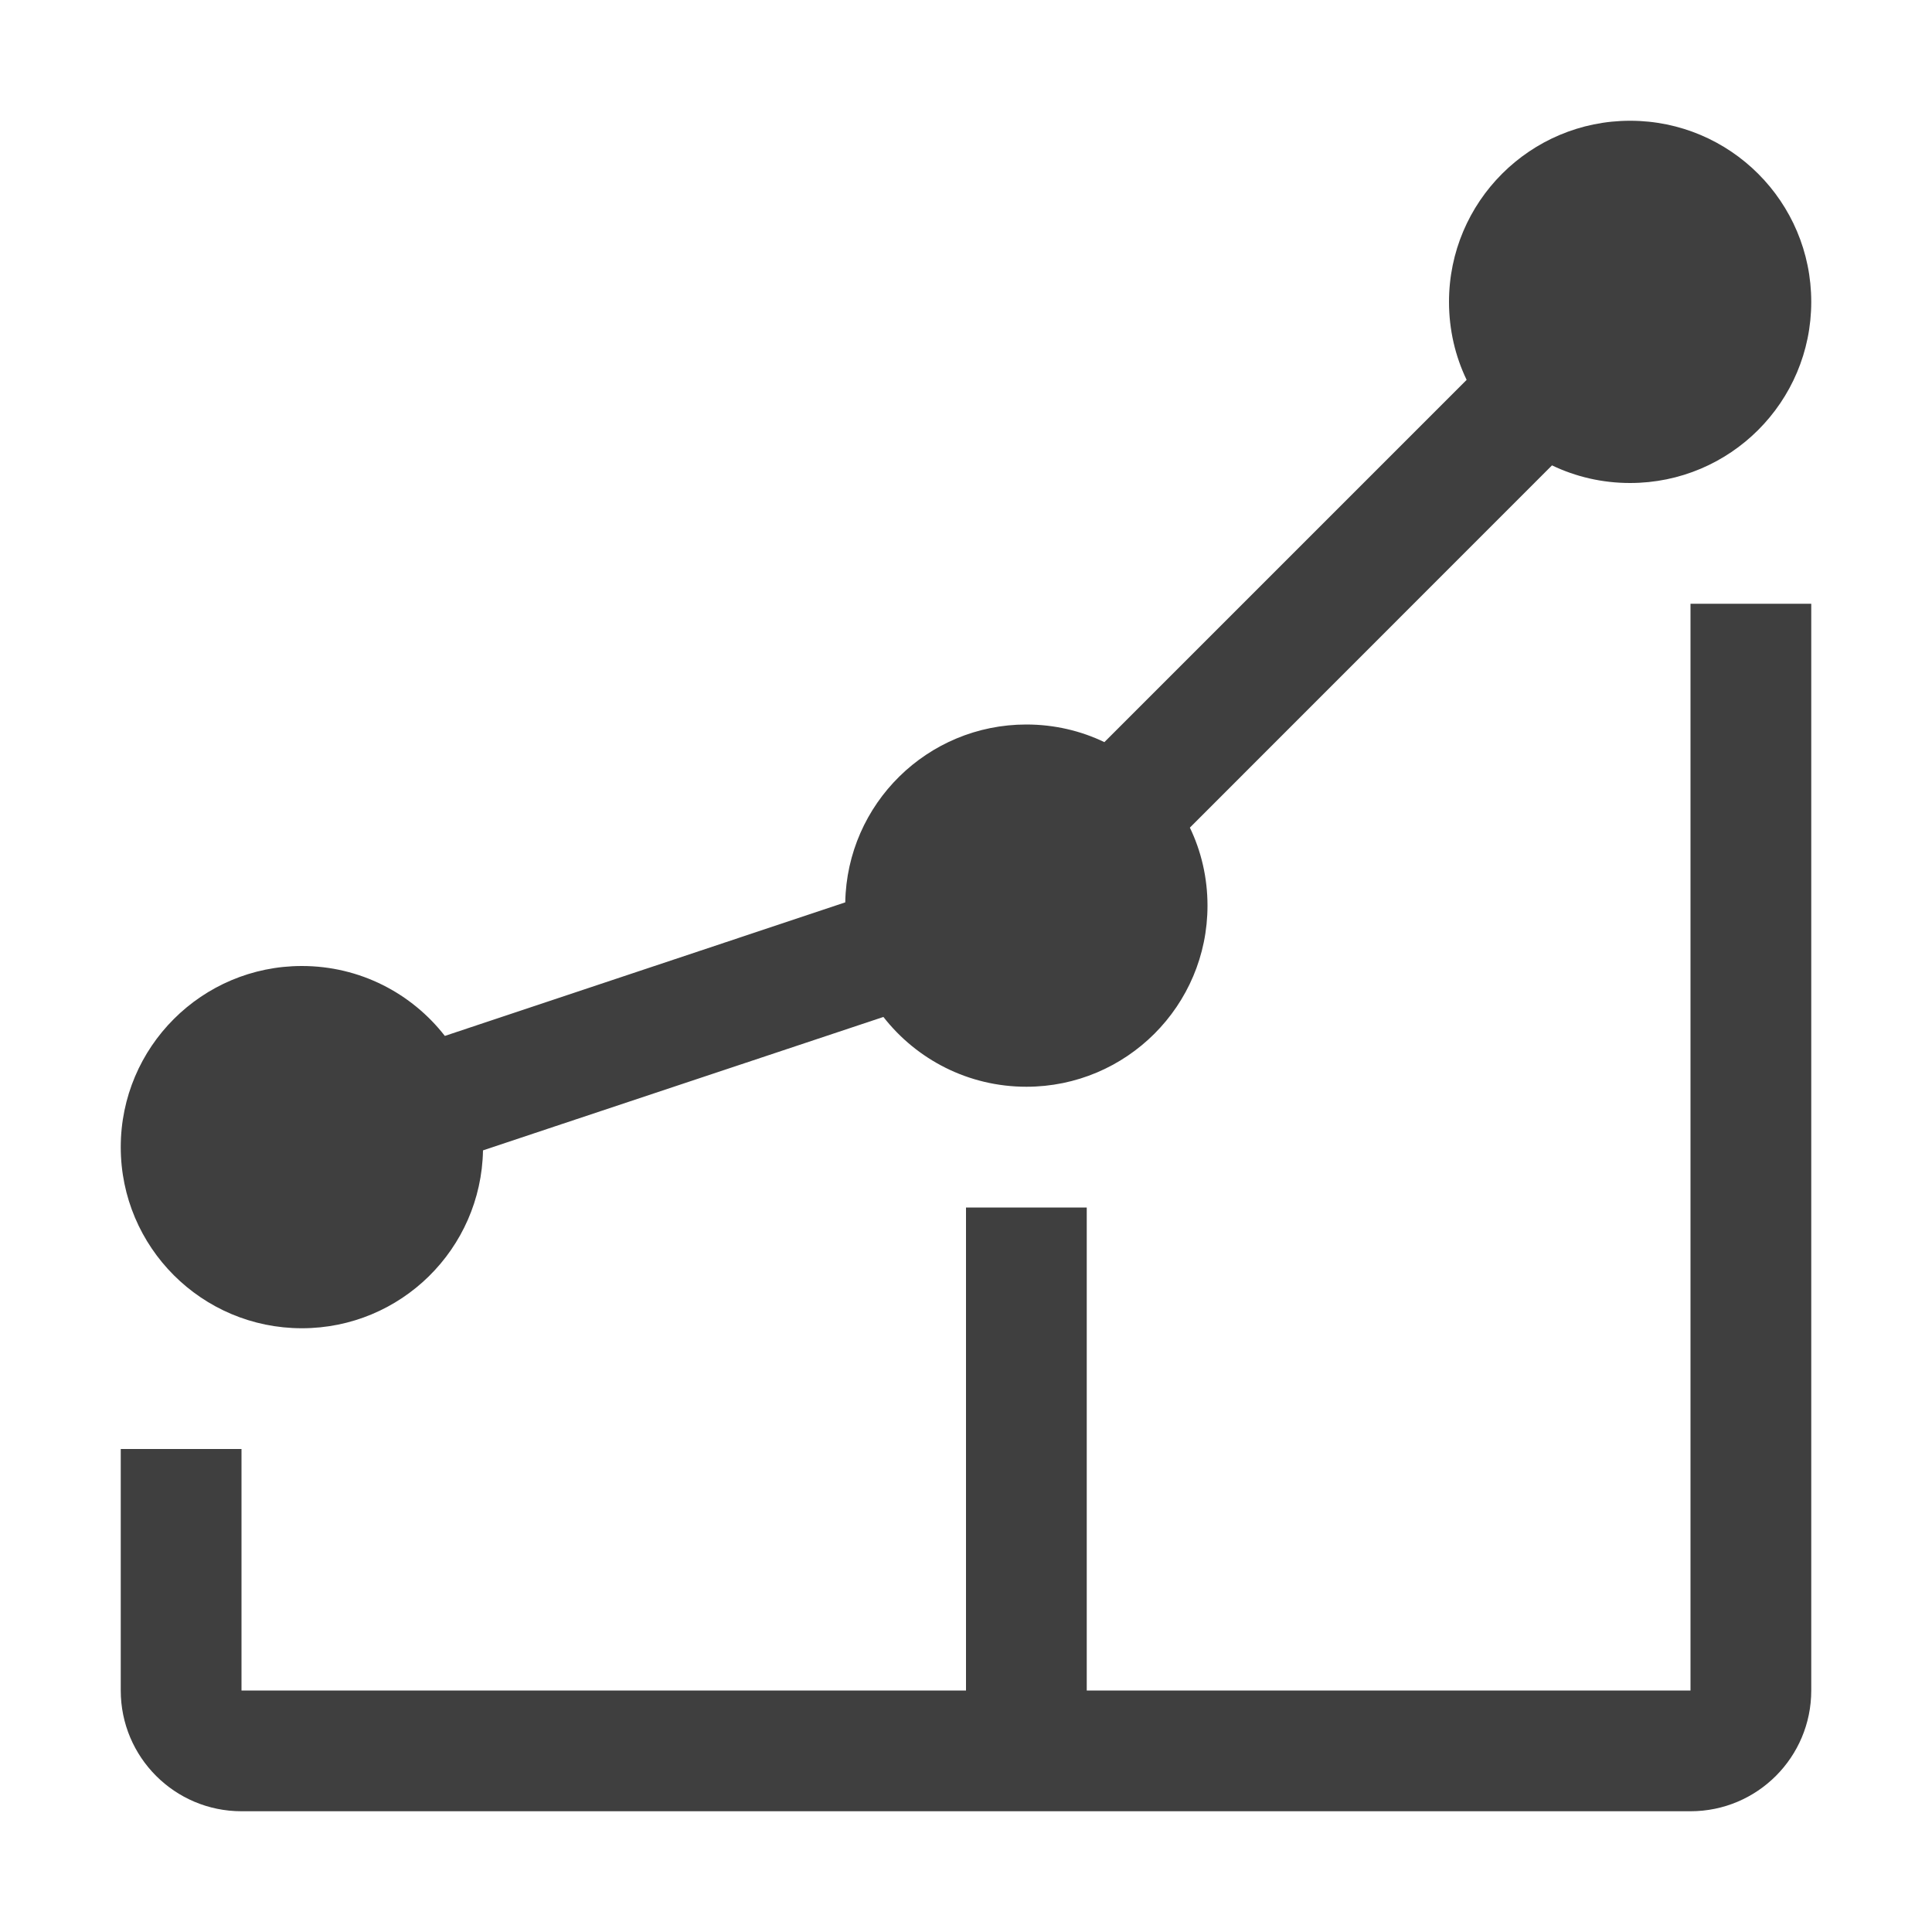
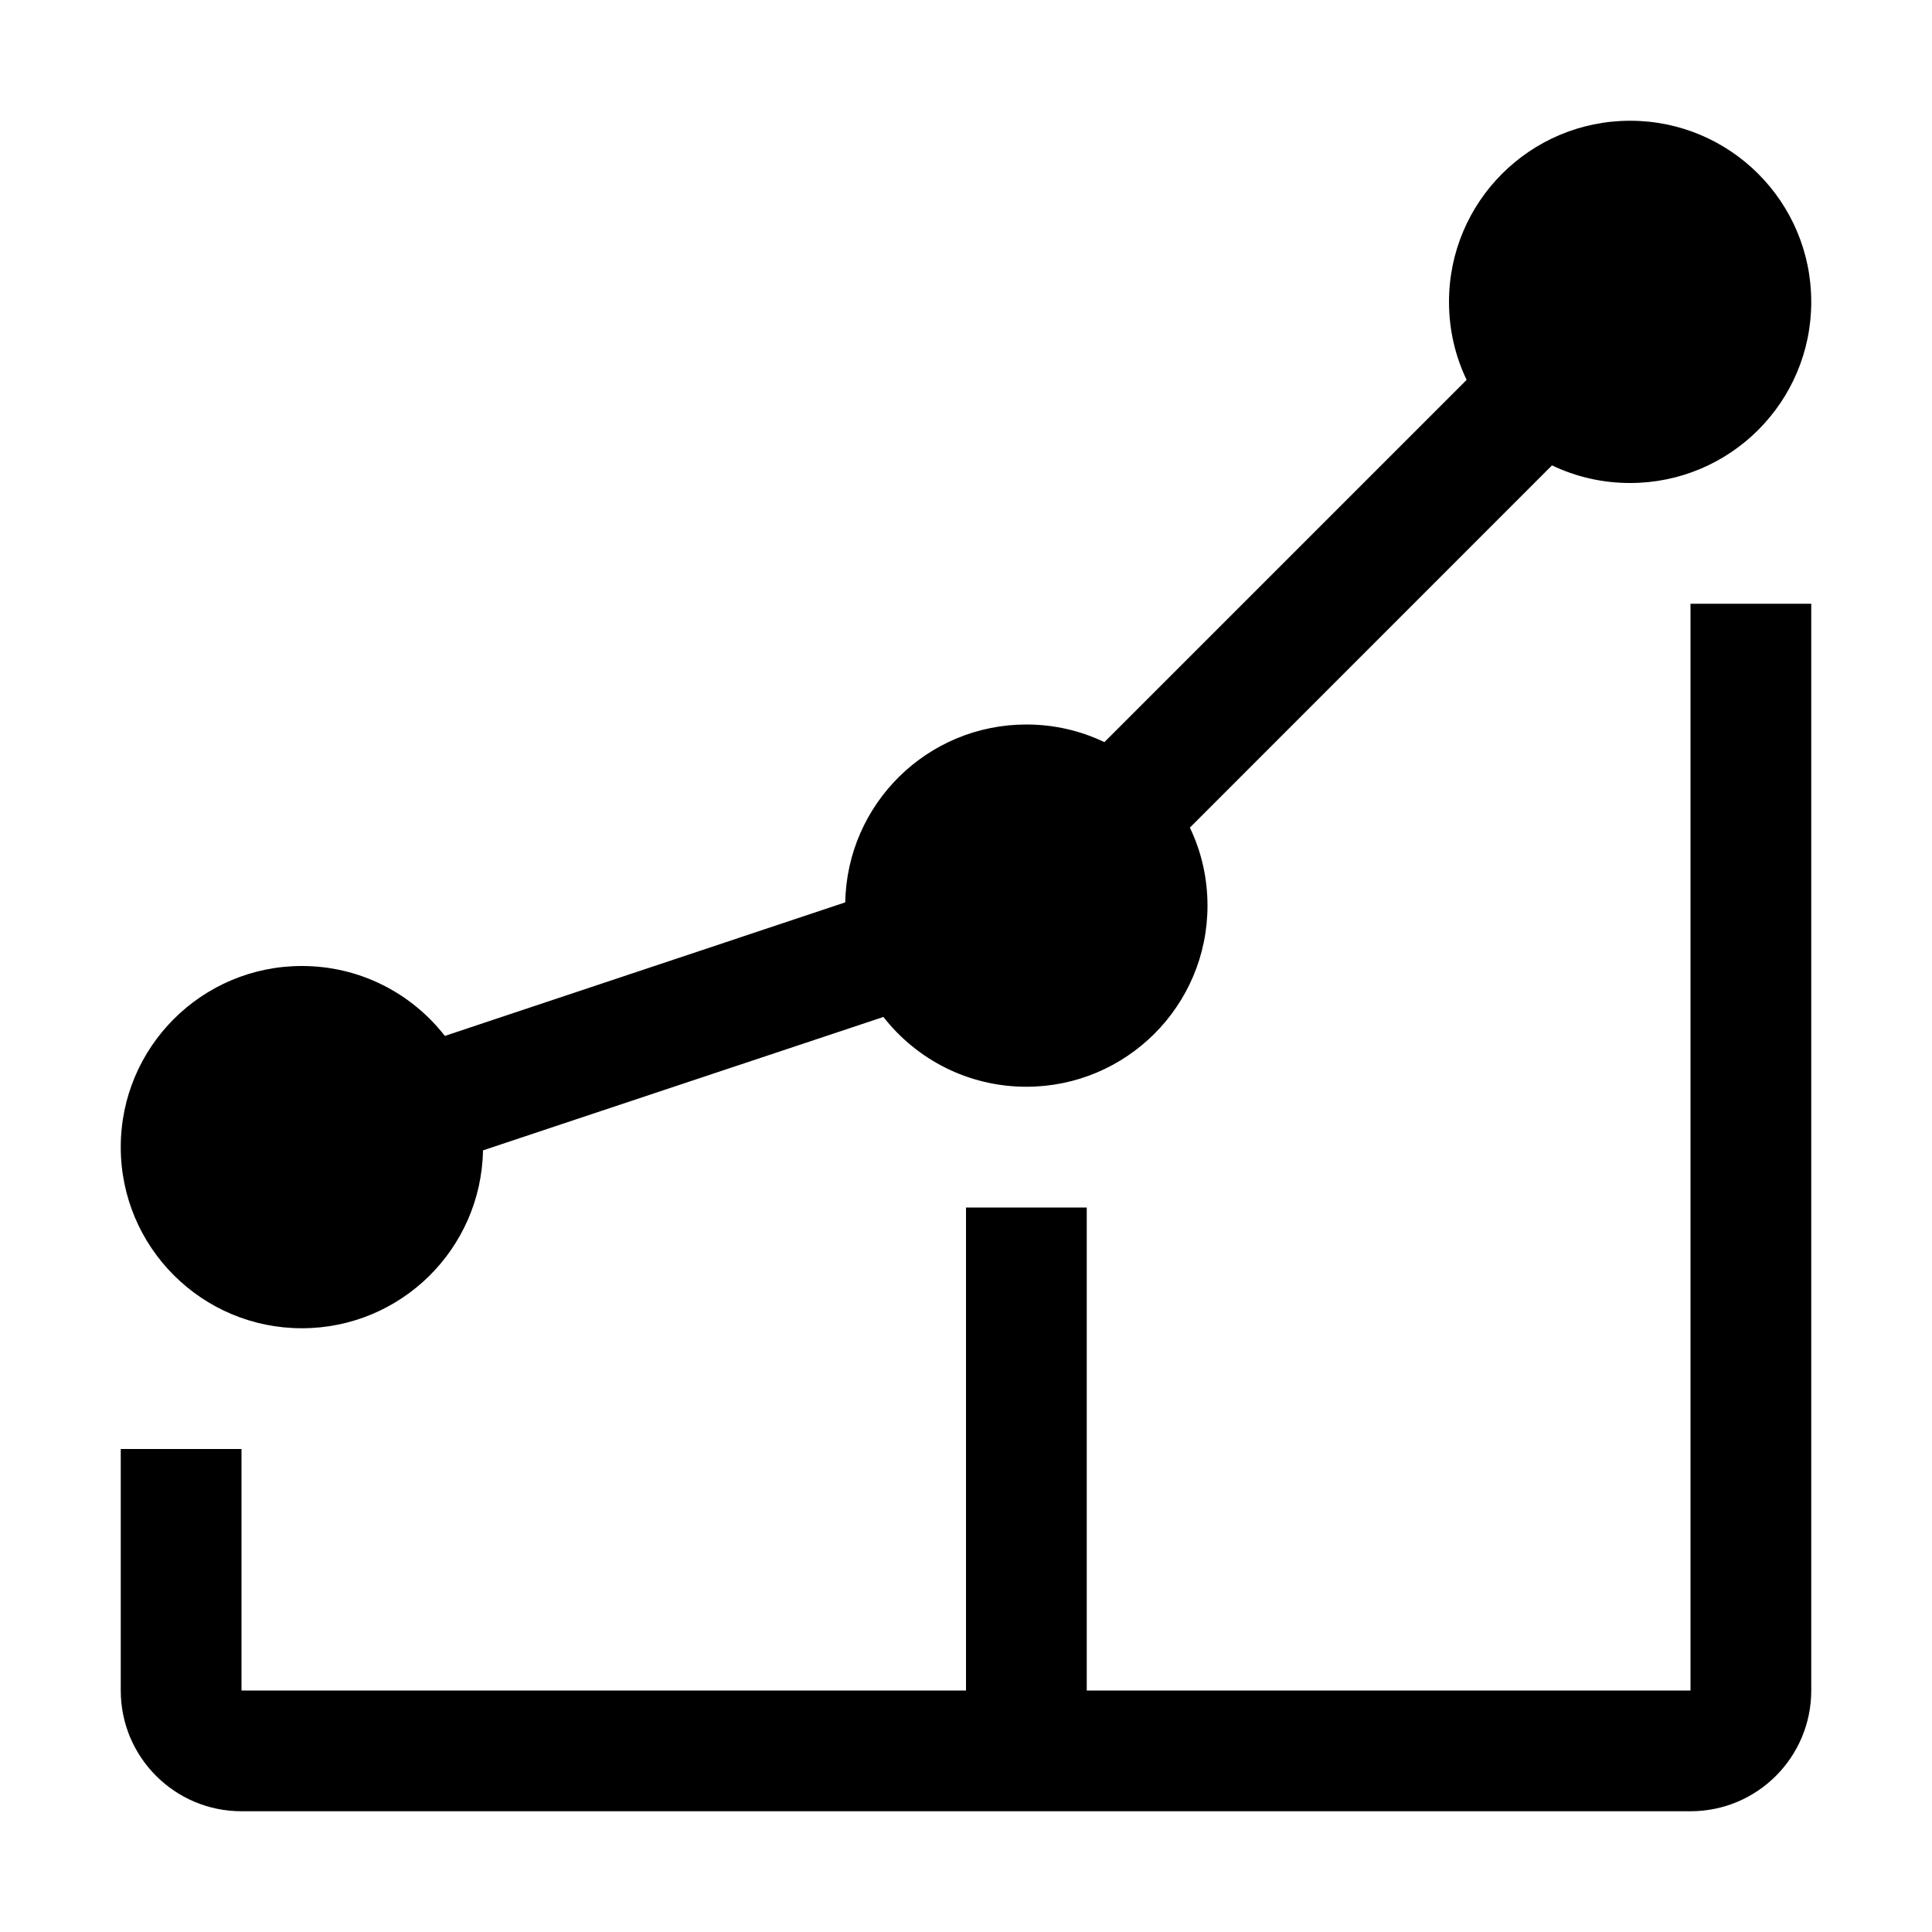
<svg xmlns="http://www.w3.org/2000/svg" width="16" height="16" viewBox="0 0 16 16">
-   <path fill="#3F3F3F" fill-rule="evenodd" d="M8,14 L8,10 L9,10 L9,14 L14,14 L14,11.487 L14,5 L15,5 L15,11.487 L15,14 C15,14.552 14.553,15 14,15 L2,15 C1.447,15 1,14.552 1,14 L1,12 L2,12 L2,14 L8,14 Z M12.853,3.854 L9.854,6.854 C9.948,7.049 10,7.269 10,7.5 C10,8.329 9.328,9 8.5,9 C8.019,9 7.591,8.774 7.316,8.422 L4.602,9.326 L4,9.527 C3.985,10.344 3.319,11 2.5,11 C1.672,11 1,10.329 1,9.5 C1,8.671 1.672,8 2.5,8 C2.981,8 3.409,8.226 3.684,8.579 L7,7.473 C7.015,6.656 7.681,6 8.5,6 C8.731,6 8.951,6.052 9.146,6.146 L12.146,3.146 C12.052,2.951 12,2.731 12,2.5 C12,1.671 12.672,1 13.5,1 C14.328,1 15,1.671 15,2.5 C15,3.329 14.328,4 13.5,4 C13.268,4 13.049,3.948 12.853,3.854 Z" />
+   <path fill-rule="evenodd" d="M8,14 L8,10 L9,10 L9,14 L14,14 L14,11.487 L14,5 L15,5 L15,11.487 L15,14 C15,14.552 14.553,15 14,15 L2,15 C1.447,15 1,14.552 1,14 L1,12 L2,12 L2,14 L8,14 Z M12.853,3.854 L9.854,6.854 C9.948,7.049 10,7.269 10,7.5 C10,8.329 9.328,9 8.5,9 C8.019,9 7.591,8.774 7.316,8.422 L4.602,9.326 L4,9.527 C3.985,10.344 3.319,11 2.5,11 C1.672,11 1,10.329 1,9.5 C1,8.671 1.672,8 2.5,8 C2.981,8 3.409,8.226 3.684,8.579 L7,7.473 C7.015,6.656 7.681,6 8.5,6 C8.731,6 8.951,6.052 9.146,6.146 L12.146,3.146 C12.052,2.951 12,2.731 12,2.5 C12,1.671 12.672,1 13.5,1 C14.328,1 15,1.671 15,2.5 C15,3.329 14.328,4 13.5,4 C13.268,4 13.049,3.948 12.853,3.854 Z" />
</svg>
